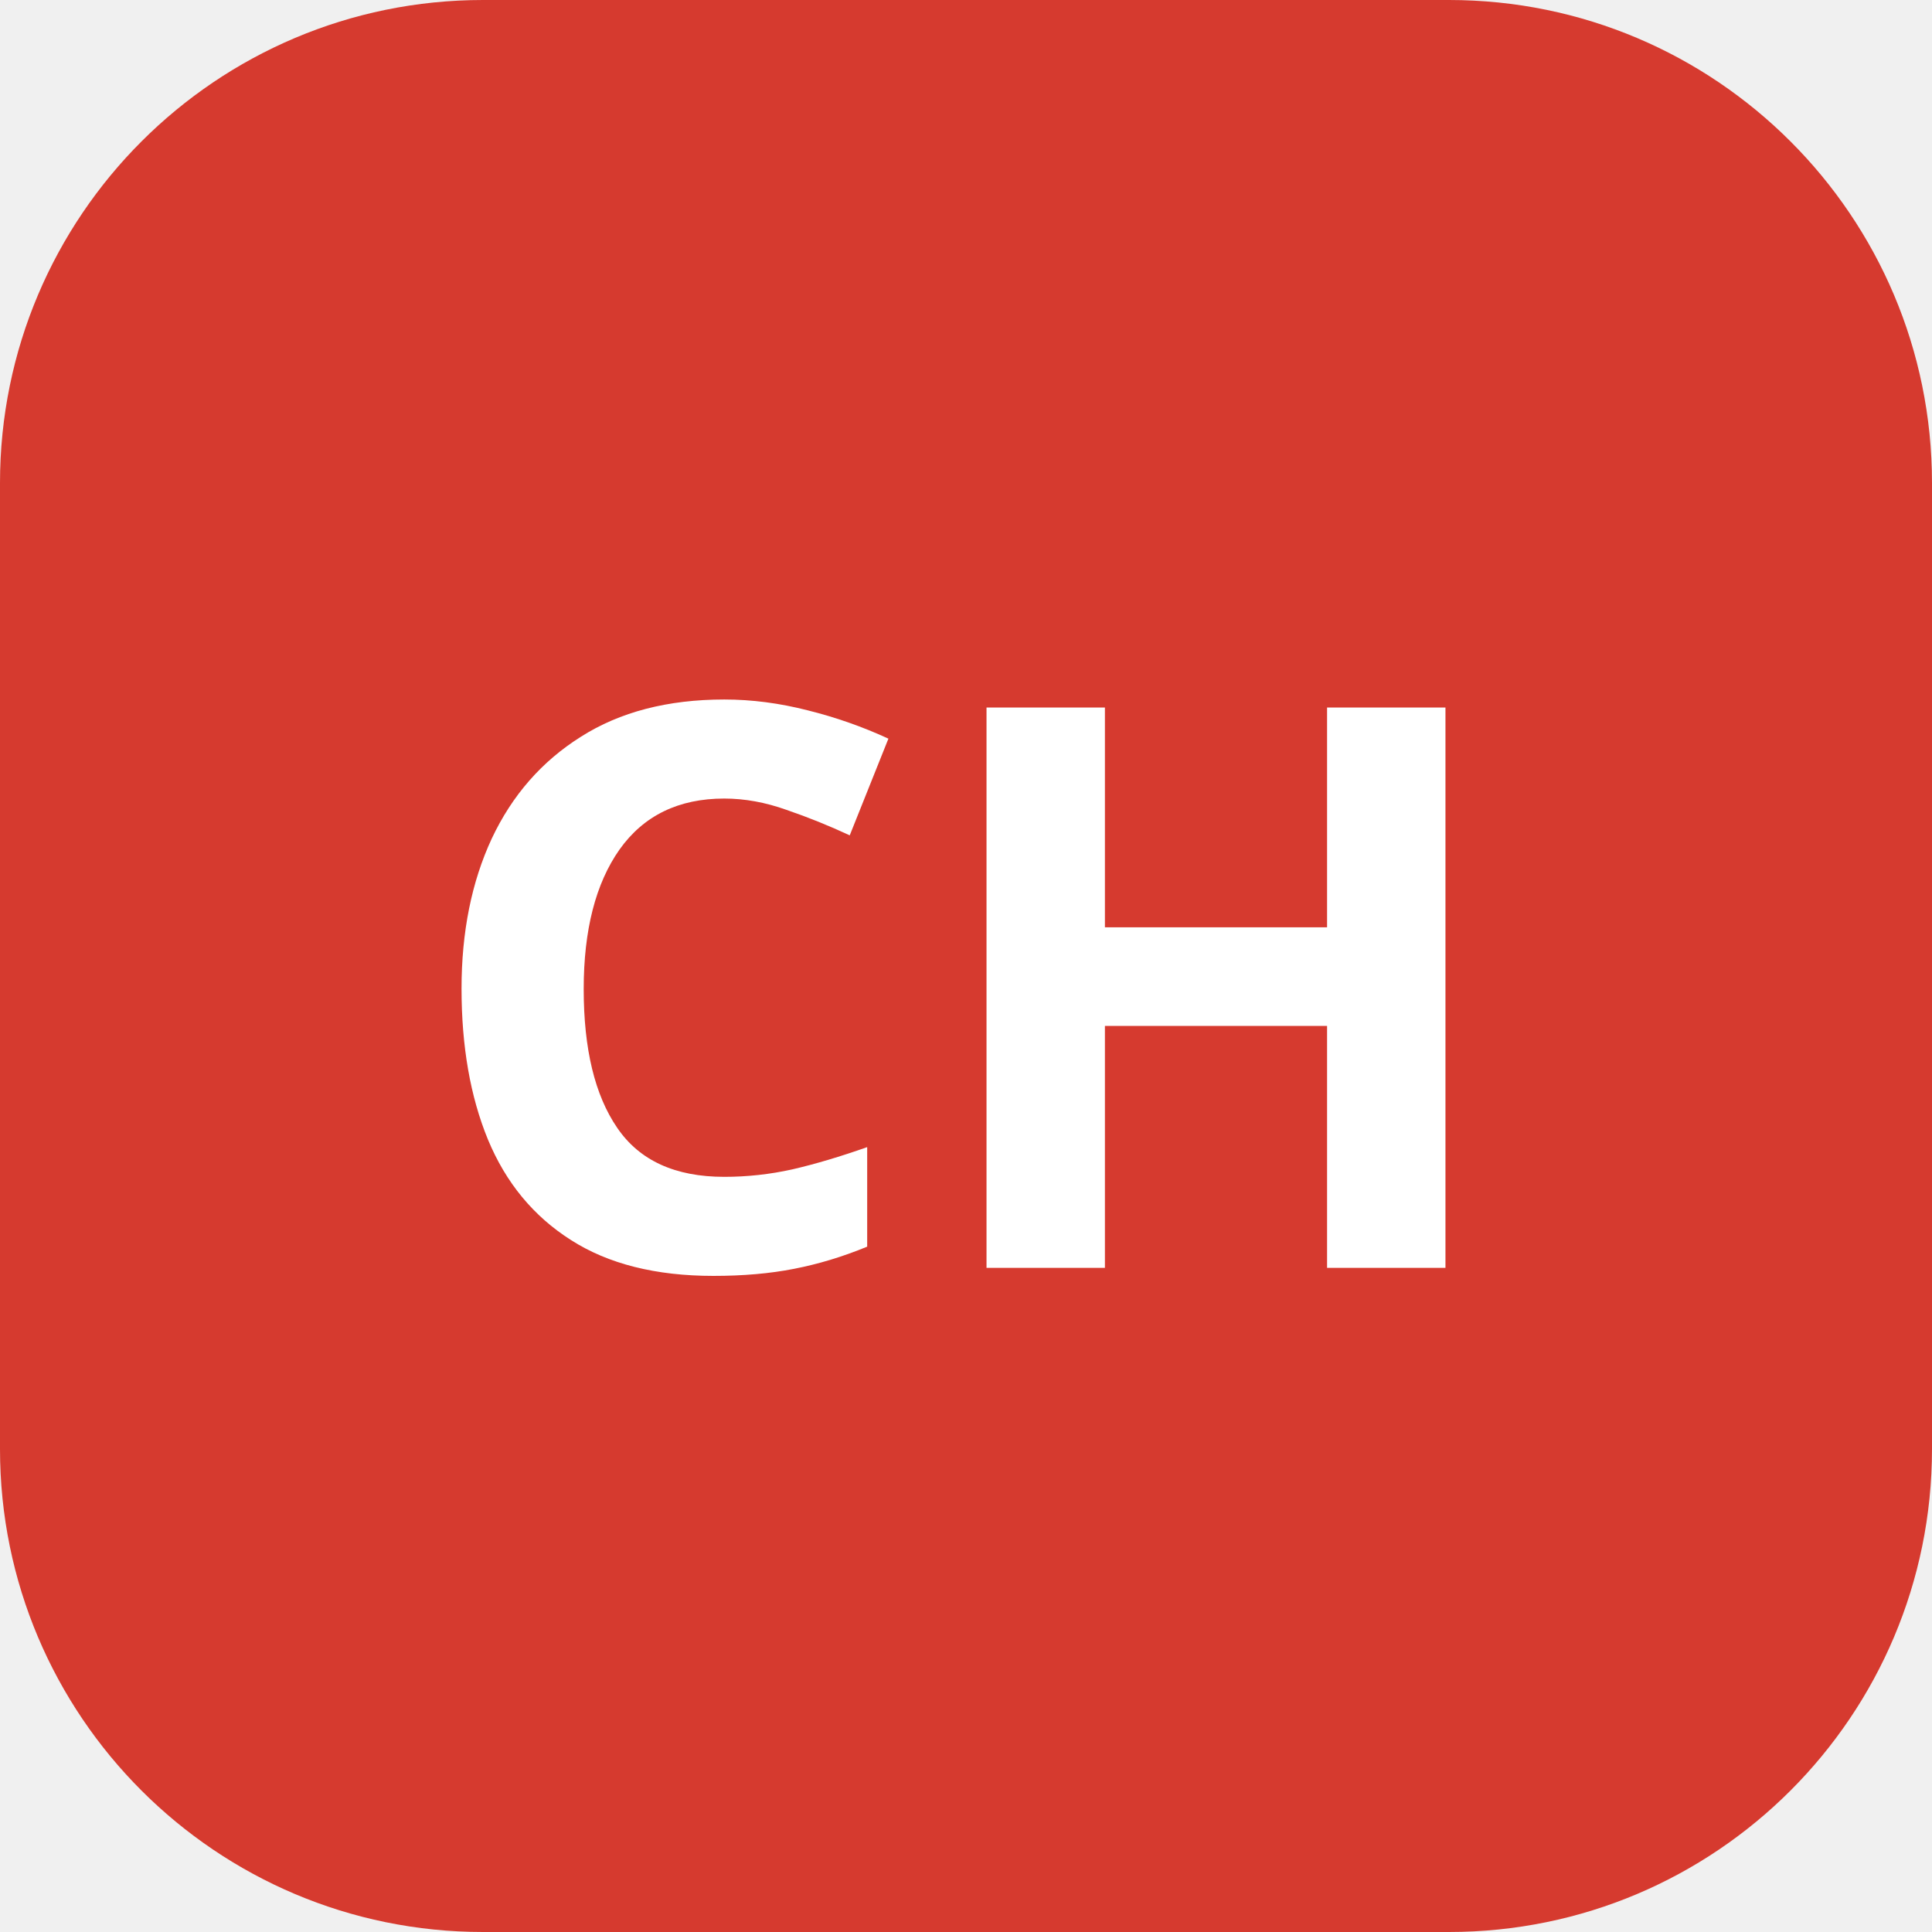
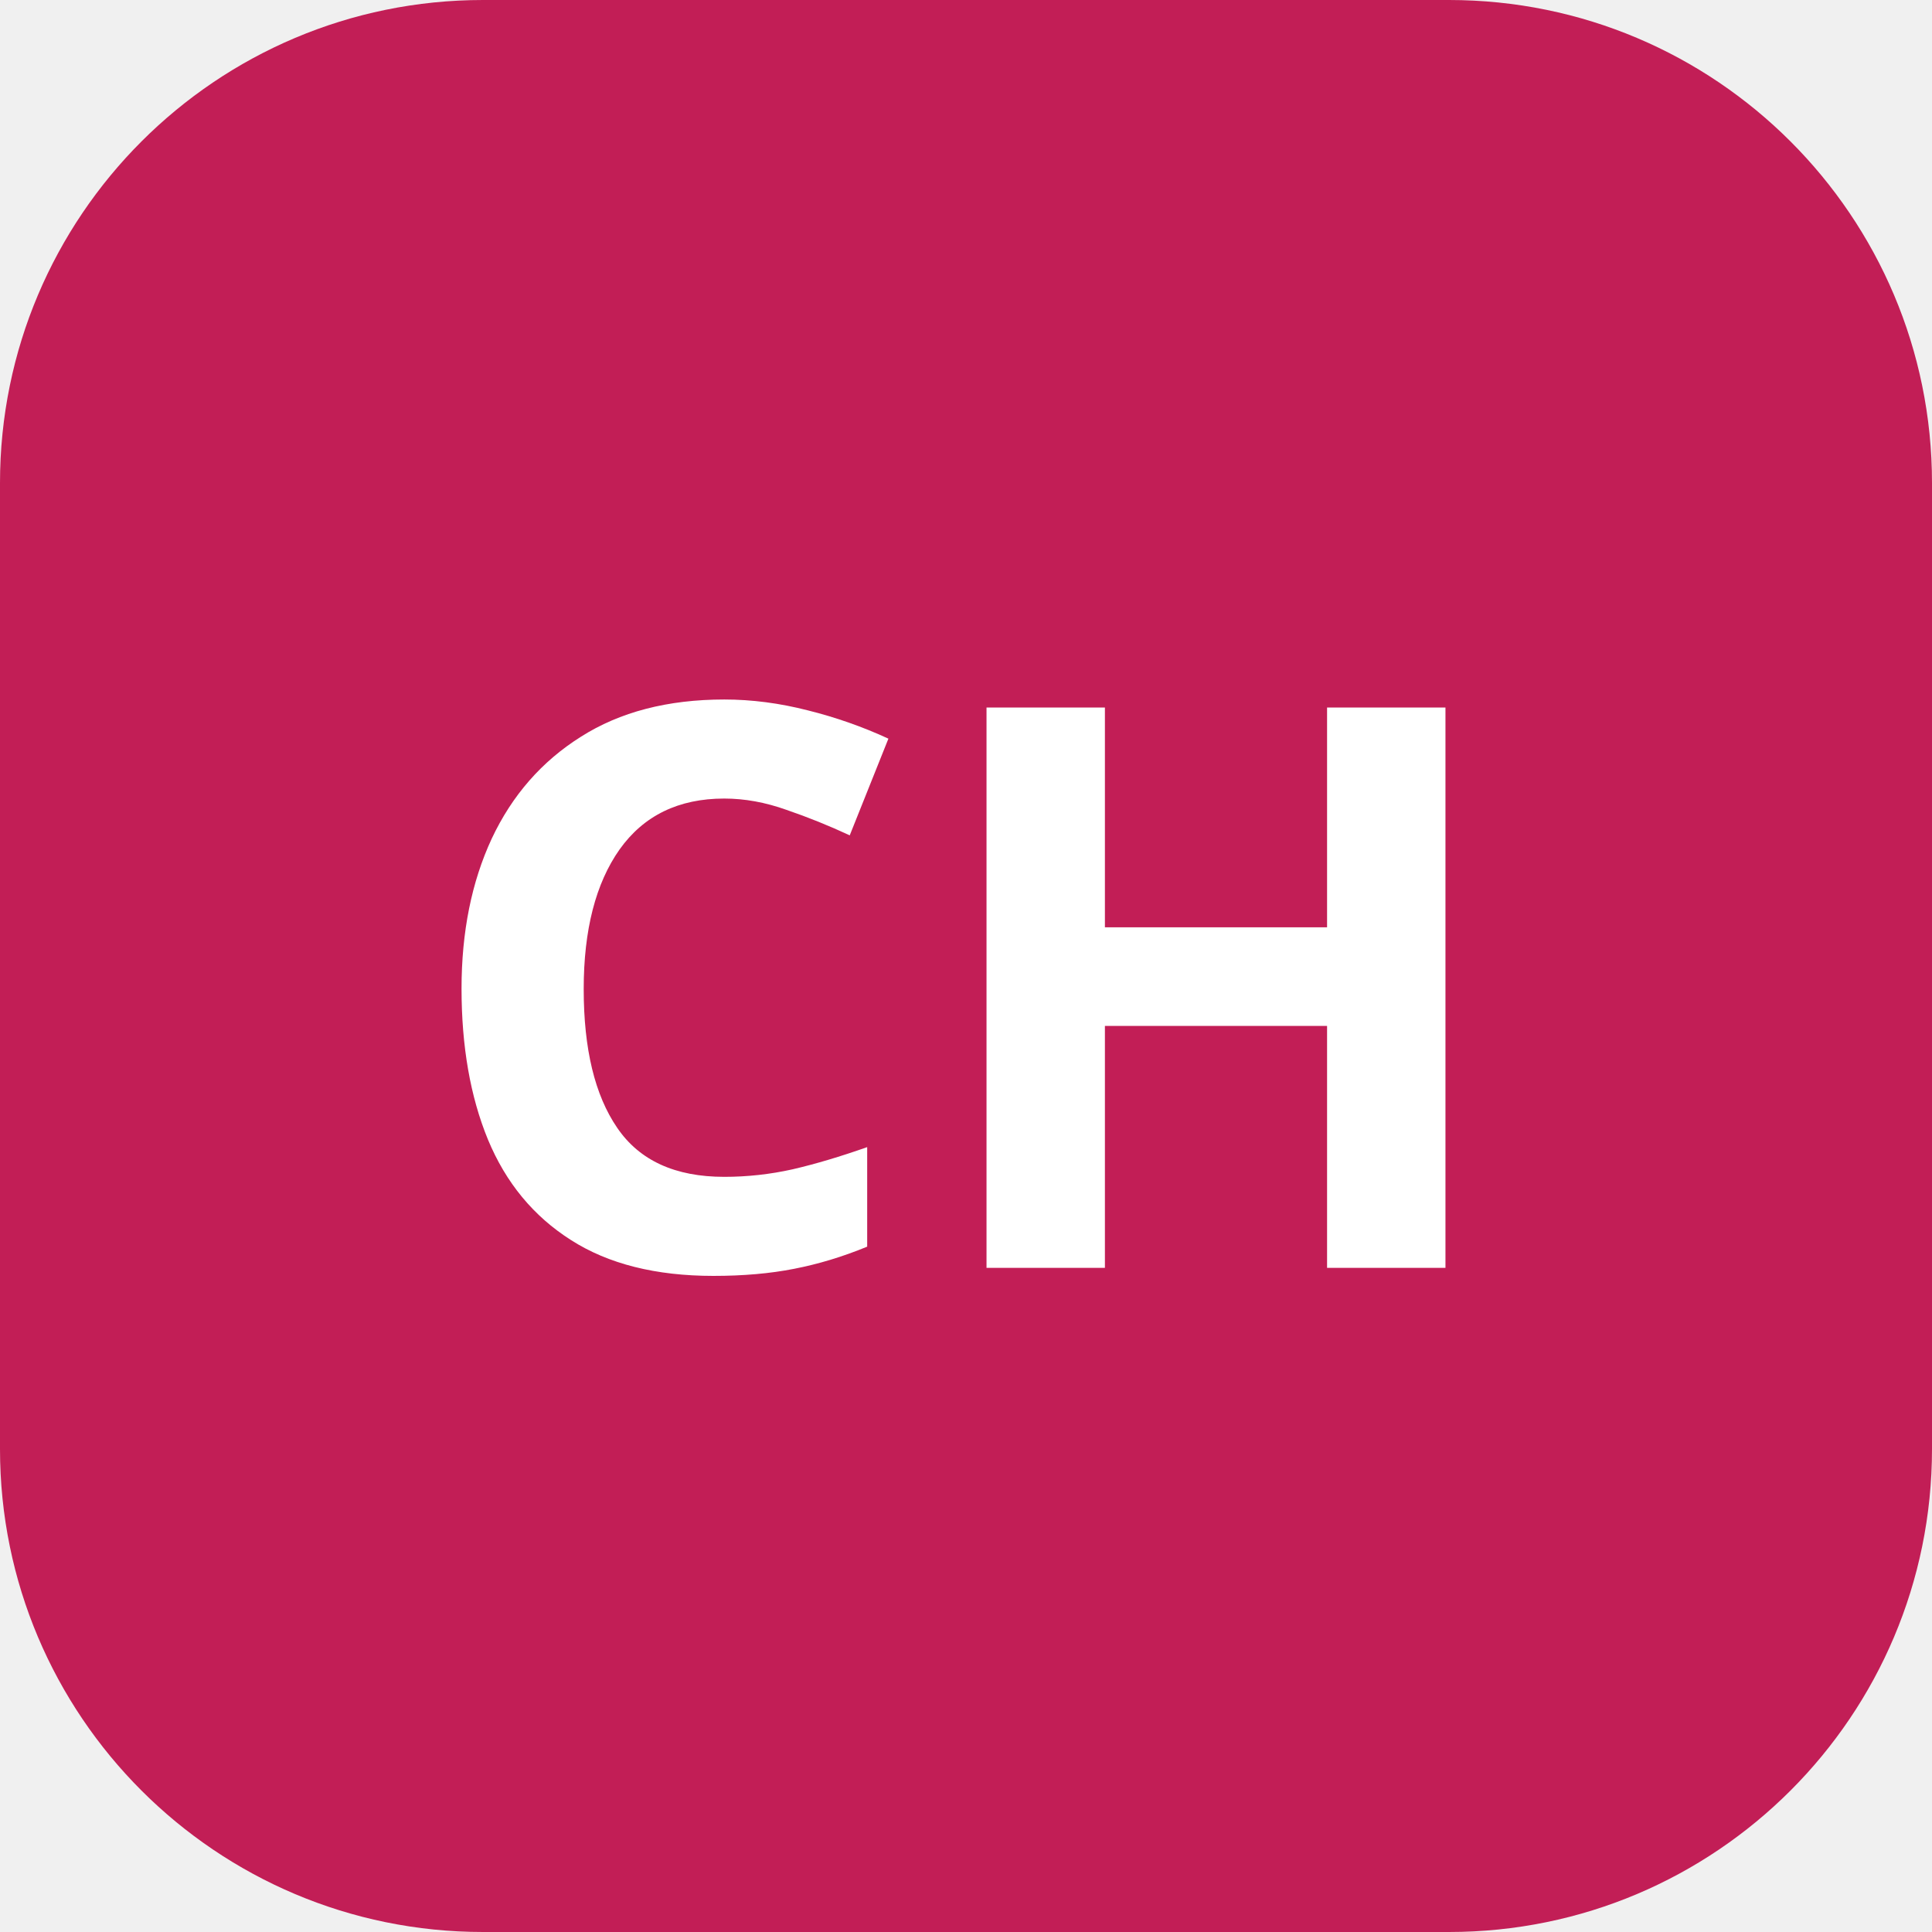
<svg xmlns="http://www.w3.org/2000/svg" viewBox="0 0 64 64">
-   <rect width="64" height="64" rx="16" fill="#d63a2f" />
+   <rect width="64" height="64" rx="16" fill="#c21e56" />
  <text x="32" y="42" font-family="'Pretendard','Apple SD Gothic Neo',sans-serif" font-size="26" font-weight="800" fill="#ffffff" text-anchor="middle">CH</text>
</svg>
